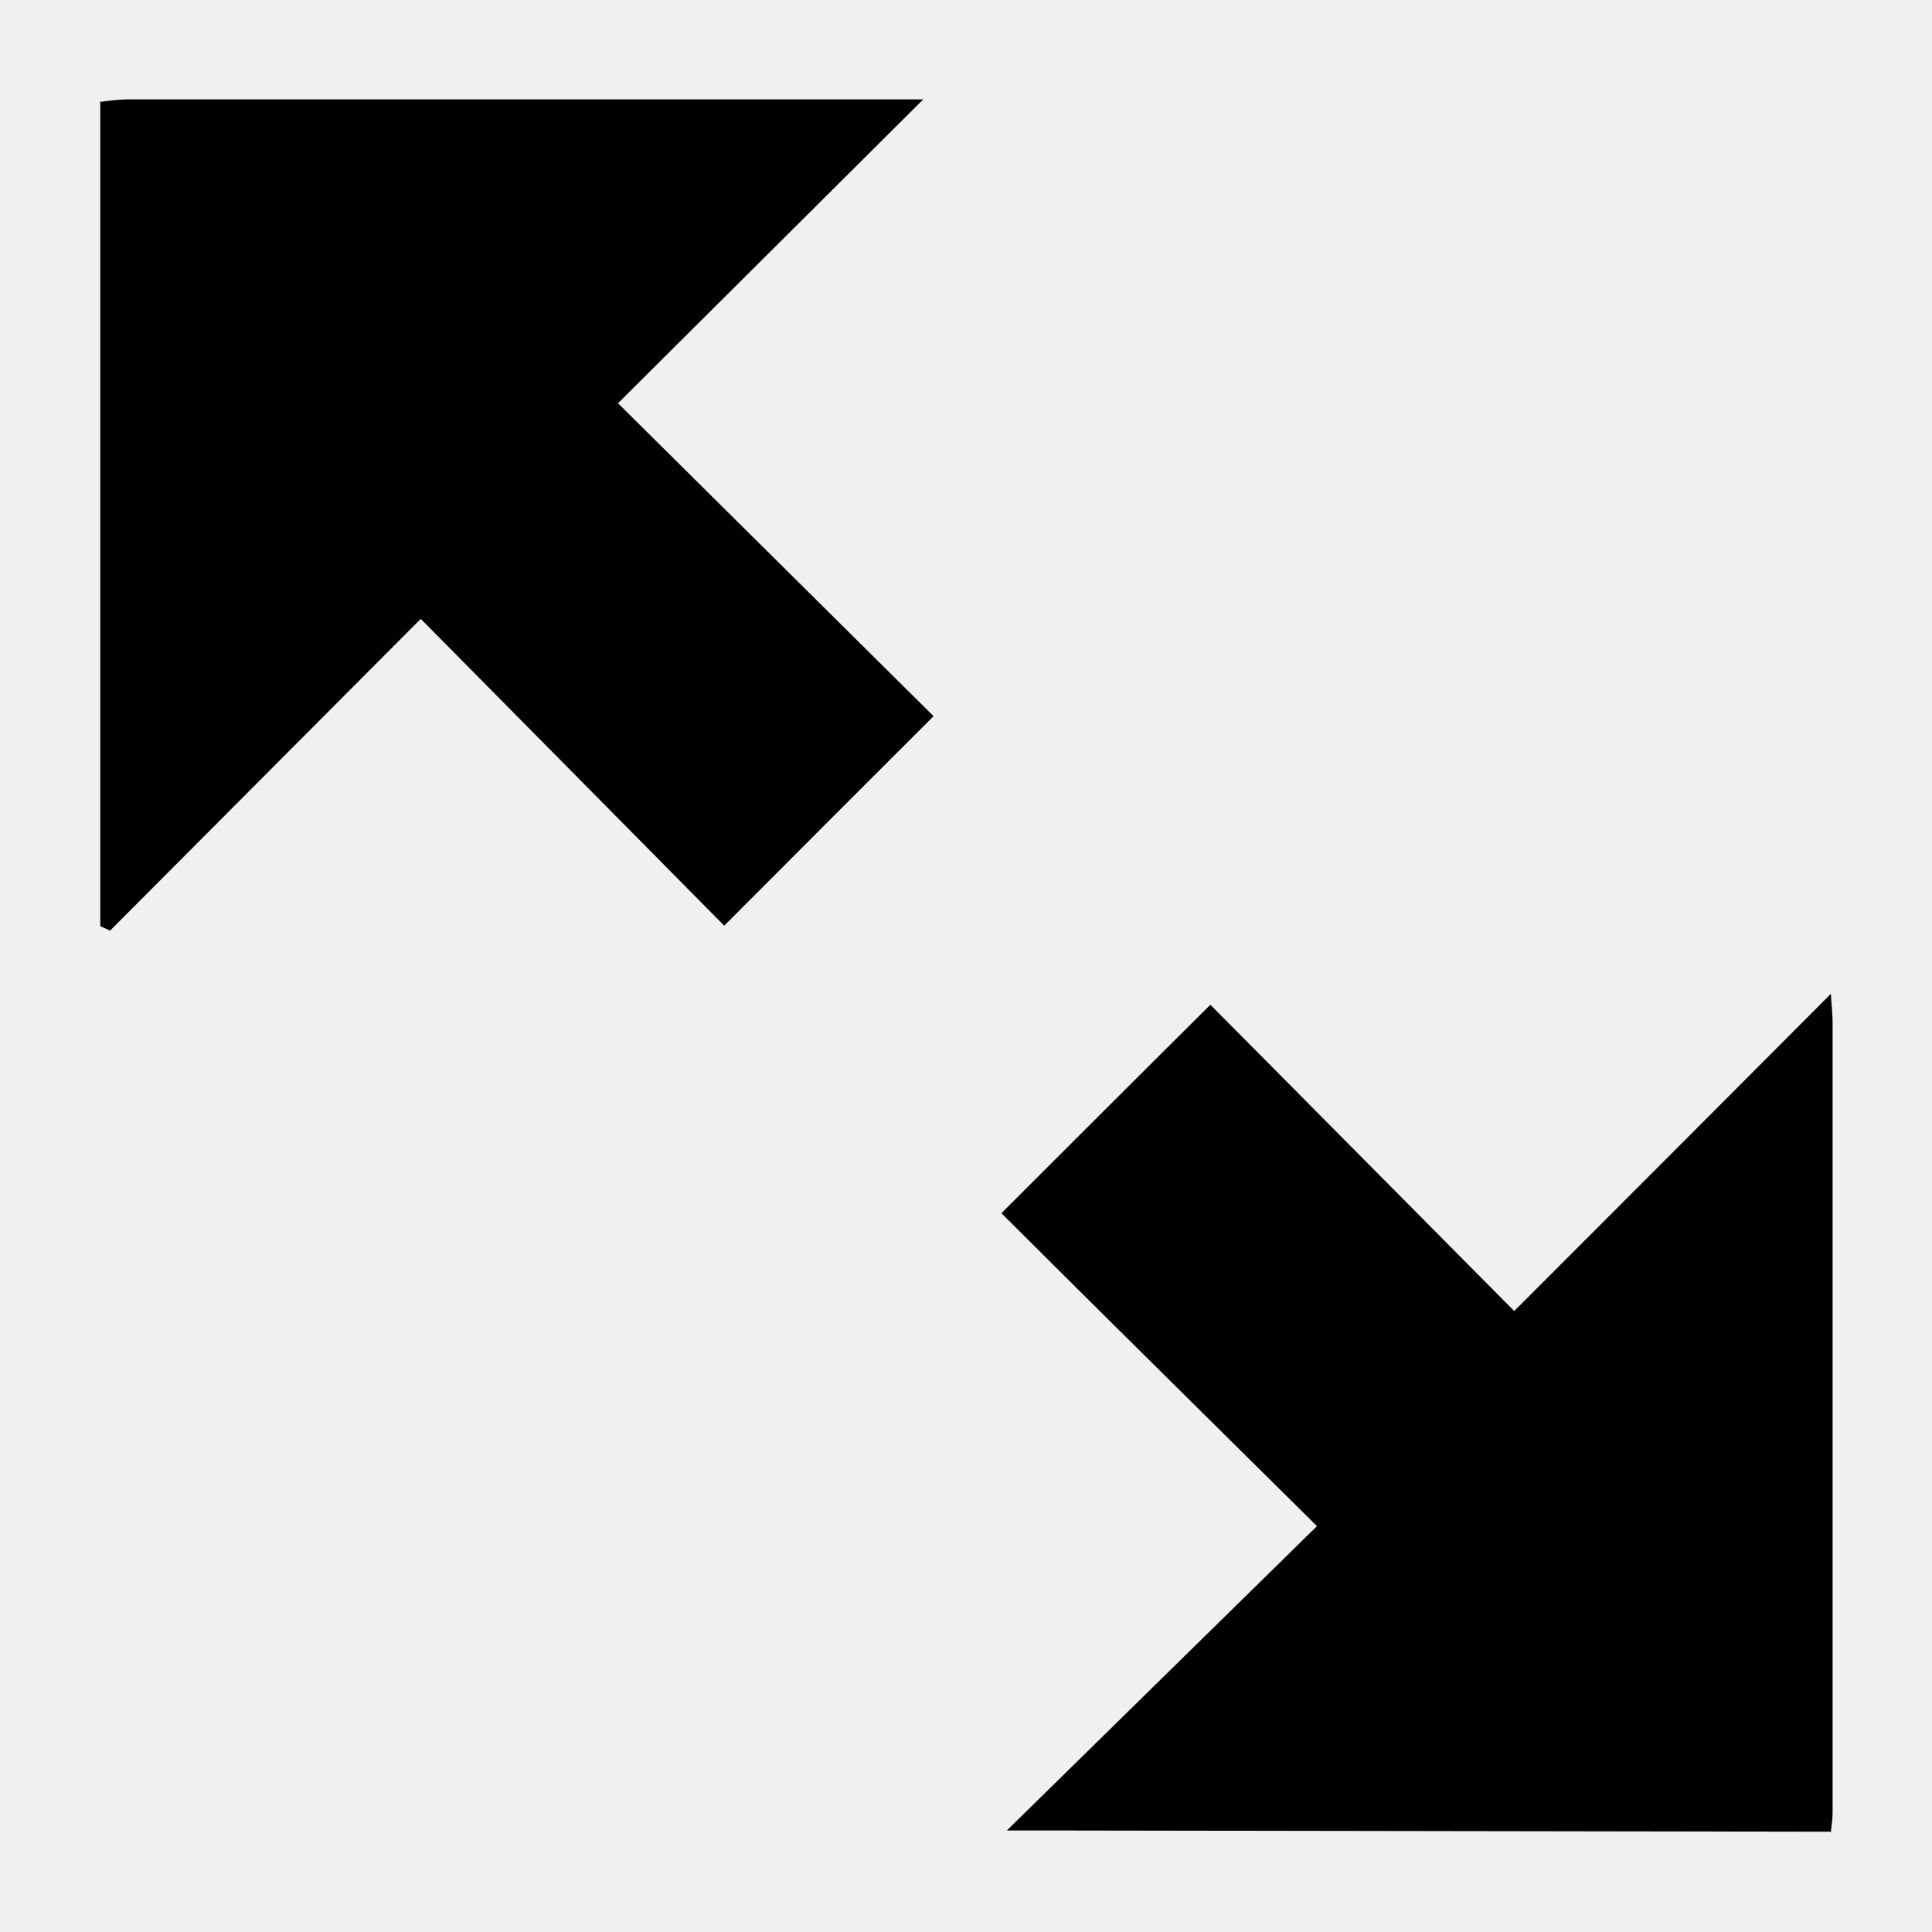
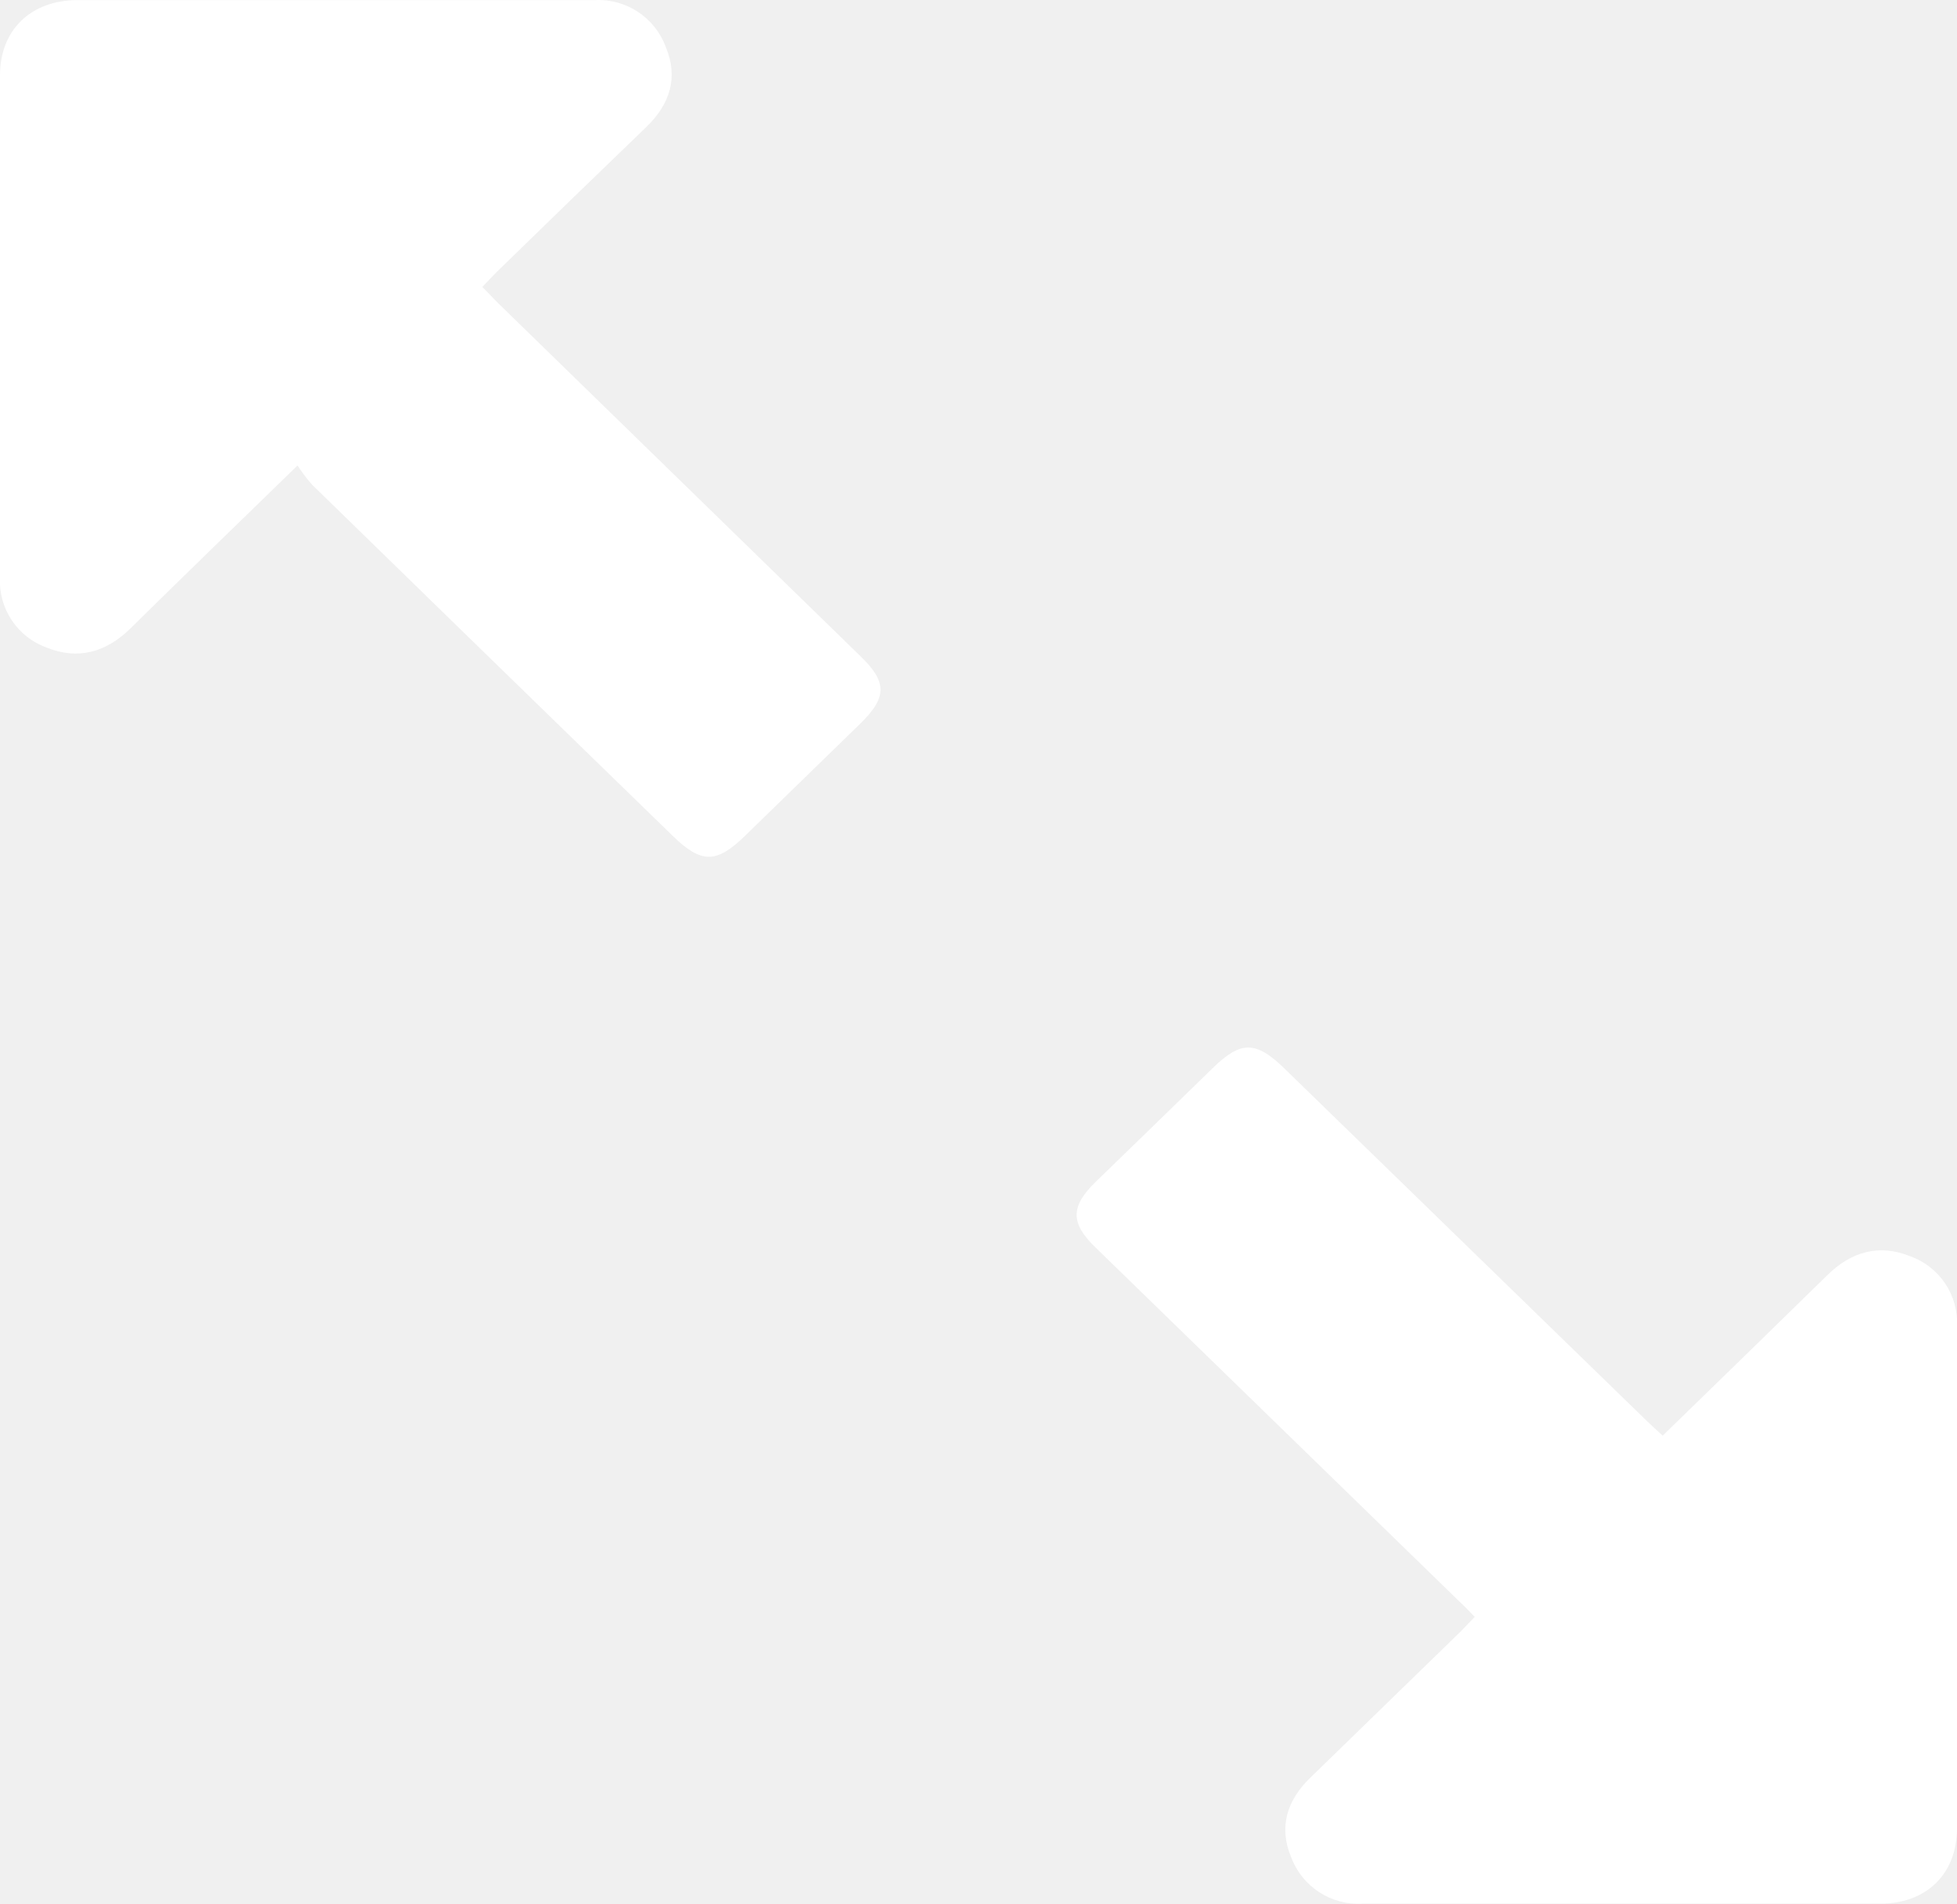
- <svg xmlns="http://www.w3.org/2000/svg" id="Layer_18" data-name="Layer 18" width="110.2" height="110.2" viewBox="0 0 110.2 110.2">
+ <svg xmlns="http://www.w3.org/2000/svg" id="Layer_1" data-name="Layer 1" width="202" height="196.48" viewBox="0 0 202 196.48">
  <defs>
    <style>
      .cls-1 {
-         opacity: 0;
+         fill: #fff;
      }
    </style>
  </defs>
-   <path d="M5.67,5.82a14.64,14.64,0,0,1,1.47-.15H52.66L35.25,23l18,17.85c-4.16,4.15-8,8-11.94,11.95L24,35.3,6.28,53.08l-.56-.25V5.76Z" />
-   <path d="M104.48,104.48l-44.57-.07H57.43L75.12,87.05c-6.37-6.31-12.29-12.15-18-17.85,4.13-4.12,8-8,11.92-11.89L86.37,74.78c6.09-6.09,11.9-11.91,18.06-18.09.06.92.1,1.26.1,1.6v45.13c0,.37-.07.74-.1,1.11Z" />
-   <rect class="cls-1" width="110.2" height="110.2" />
+   <path class="cls-1" d="M152.22,169.61c-.54.56-1,1.06-1.47,1.53q-7.74,7.53-15.48,15.05c-2.44,2.35-3.3,5.12-2,8.22a7.4,7.4,0,0,0,7.36,4.8q26.73,0,53.46,0c4.77,0,7.9-3.09,7.91-7.76,0-17.26,0-34.53,0-51.79a7.29,7.29,0,0,0-4.82-7.26c-3.24-1.32-6.14-.47-8.62,2-5.58,5.47-11.19,10.92-16.94,16.51-.61-.57-1.17-1.06-1.7-1.58L132.56,113c-2.94-2.86-4.49-2.86-7.41,0q-6,5.85-12.06,11.72c-2.61,2.55-2.62,4.25,0,6.78l37.5,36.48C151.11,168.45,151.62,169,152.22,169.61Z" transform="translate(0 -2.74)" />
+   <path class="cls-1" d="M30.71,50.78a16.58,16.58,0,0,0,1.52,2Q50.82,70.91,69.43,89c2.95,2.87,4.5,2.88,7.42.05l11.9-11.58c2.84-2.76,2.85-4.34,0-7.07L51.44,34.05c-.54-.52-1-1.07-1.66-1.69.54-.56,1-1.06,1.47-1.53q7.72-7.53,15.48-15c2.43-2.35,3.3-5.11,2-8.21A7.4,7.4,0,0,0,61.4,2.75q-26.73,0-53.46,0C3.17,2.78,0,5.85,0,10.51,0,27.78,0,45,0,62.31a7.29,7.29,0,0,0,4.81,7.26c3.24,1.32,6.15.48,8.63-1.95C19,62.14,24.63,56.7,30.71,50.78Z" transform="translate(0 -2.74)" />
</svg>
